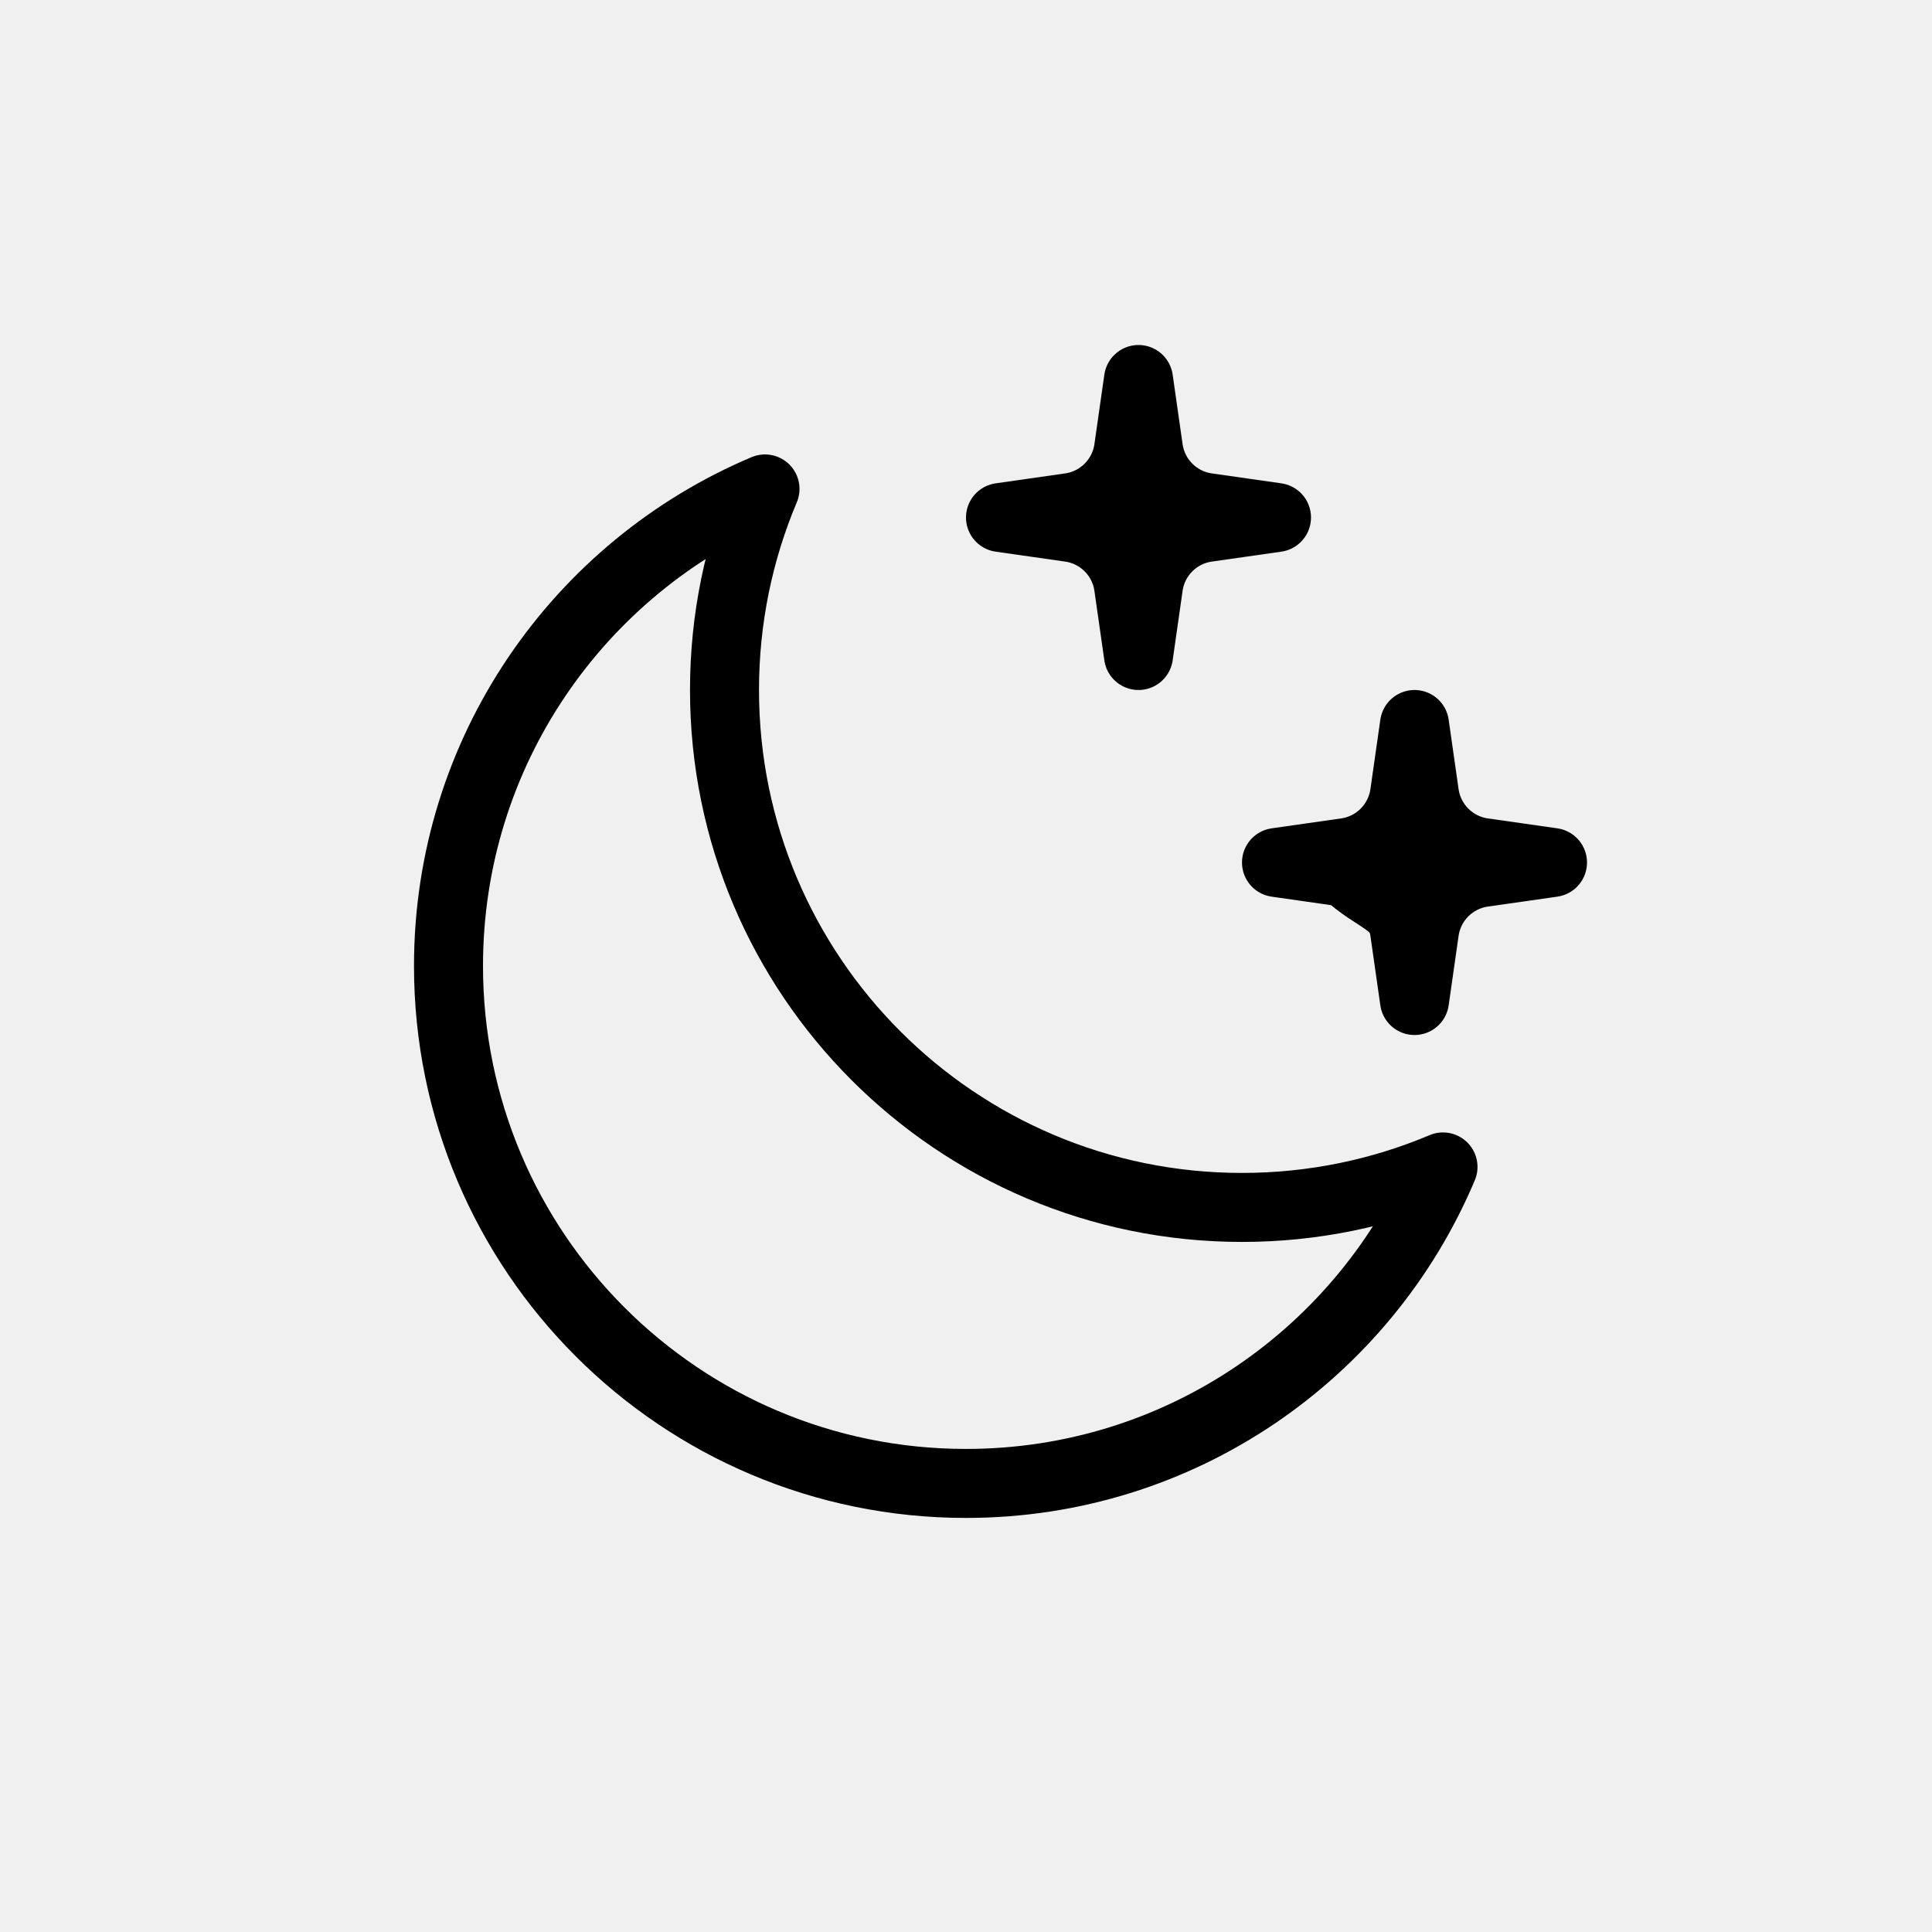
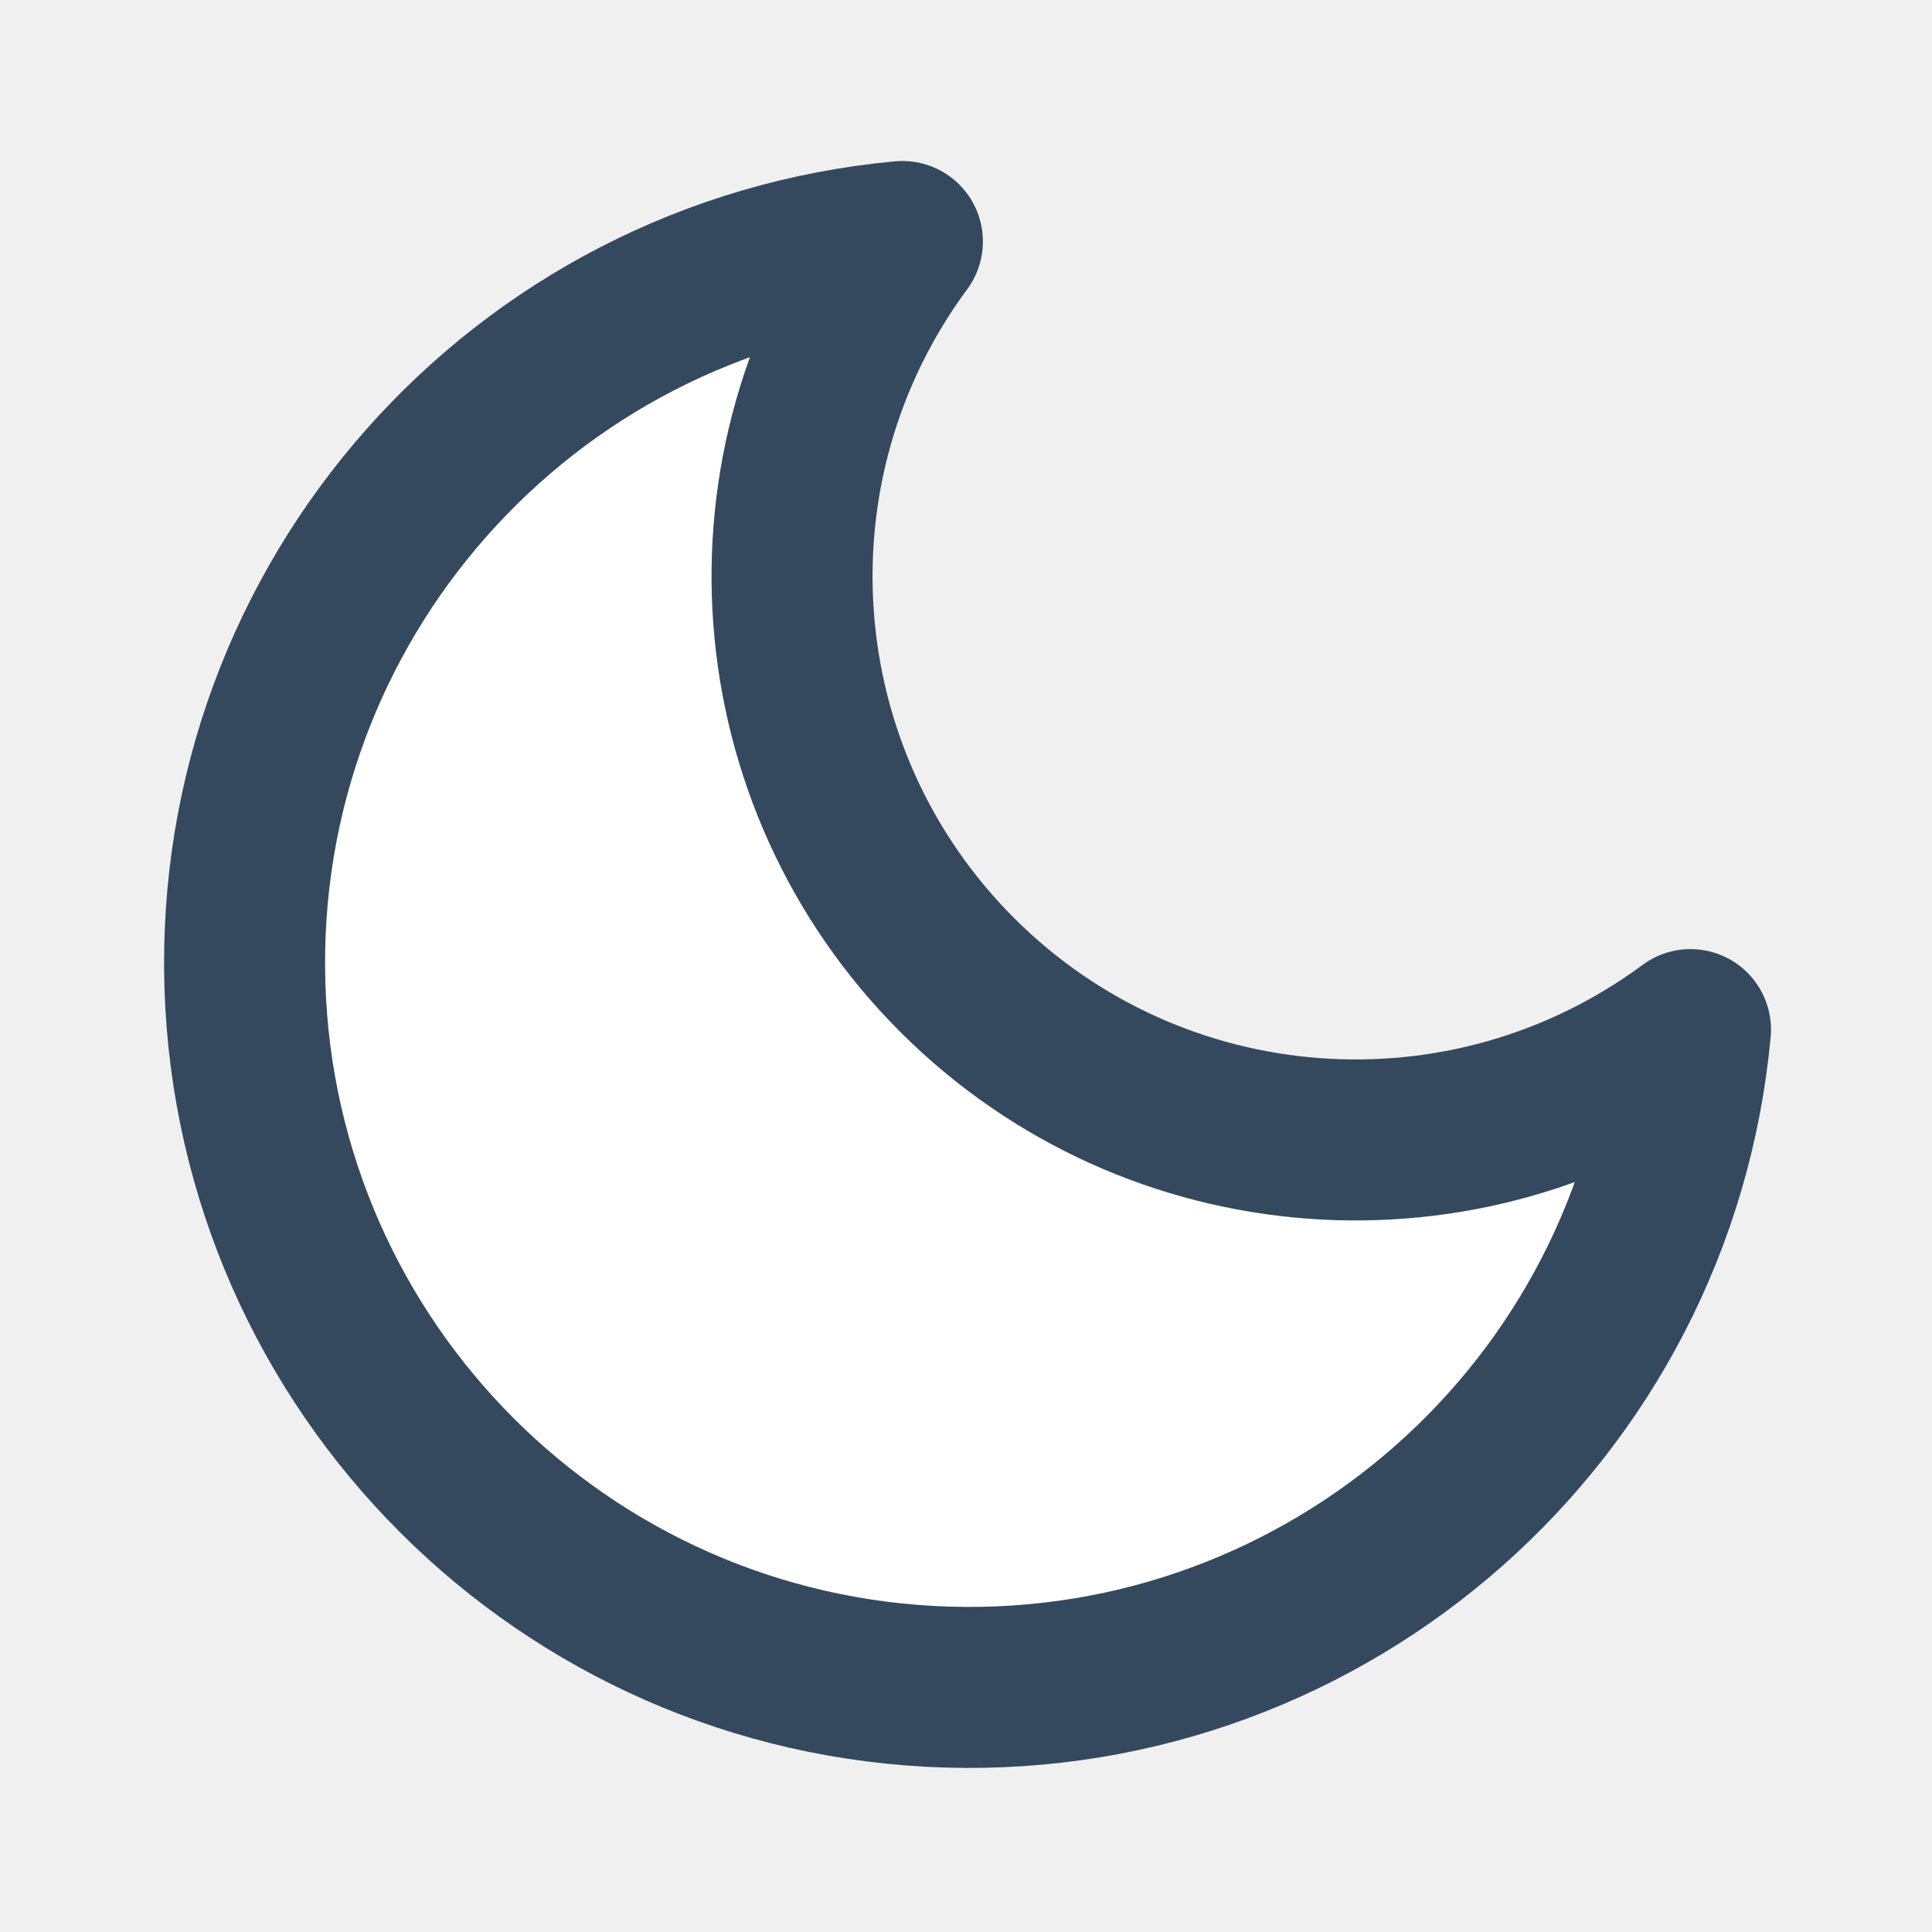
- <svg xmlns="http://www.w3.org/2000/svg" viewBox="0 0 28 28" fill="none">
-   <path d="M10.5 9.999C10.5 14.141 13.858 17.499 18 17.499C19.033 17.499 20.018 17.29 20.913 16.912C19.776 19.608 17.109 21.499 14 21.499C9.858 21.499 6.5 18.141 6.5 13.999C6.5 10.89 8.392 8.223 11.087 7.086C10.709 7.982 10.5 8.966 10.5 9.999Z" stroke="currentColor" stroke-linejoin="round" />
-   <path d="M16.356 6.508L16.5 5.5L16.644 6.508C16.707 6.948 17.052 7.293 17.492 7.356L18.5 7.5L17.492 7.644C17.052 7.707 16.707 8.052 16.644 8.492L16.5 9.5L16.356 8.492C16.293 8.052 15.947 7.707 15.508 7.644L14.5 7.5L15.508 7.356C15.947 7.293 16.293 6.948 16.356 6.508Z" fill="currentColor" stroke="currentColor" stroke-linecap="round" stroke-linejoin="round" />
-   <path d="M20.356 11.508L20.5 10.5L20.644 11.508C20.707 11.947 21.052 12.293 21.492 12.356L22.5 12.5L21.492 12.644C21.052 12.707 20.707 13.053 20.644 13.492L20.5 14.5L20.356 13.492C20.293 13.053 19.948 13.053 19.508 12.644L18.5 12.5L19.508 12.356C19.948 12.293 20.293 11.947 20.356 11.508Z" fill="currentColor" stroke="currentColor" stroke-linecap="round" stroke-linejoin="round" />
+ <svg xmlns="http://www.w3.org/2000/svg" width="24" height="24" viewBox="0 0 24 24" fill="#ffffff" stroke="#34495e" stroke-width="2" stroke-linecap="round" stroke-linejoin="round" class="feather feather-moon">
+   <path d="M21 12.79A9 9 0 1 1 11.21 3 7 7 0 0 0 21 12.79z" />
</svg>
